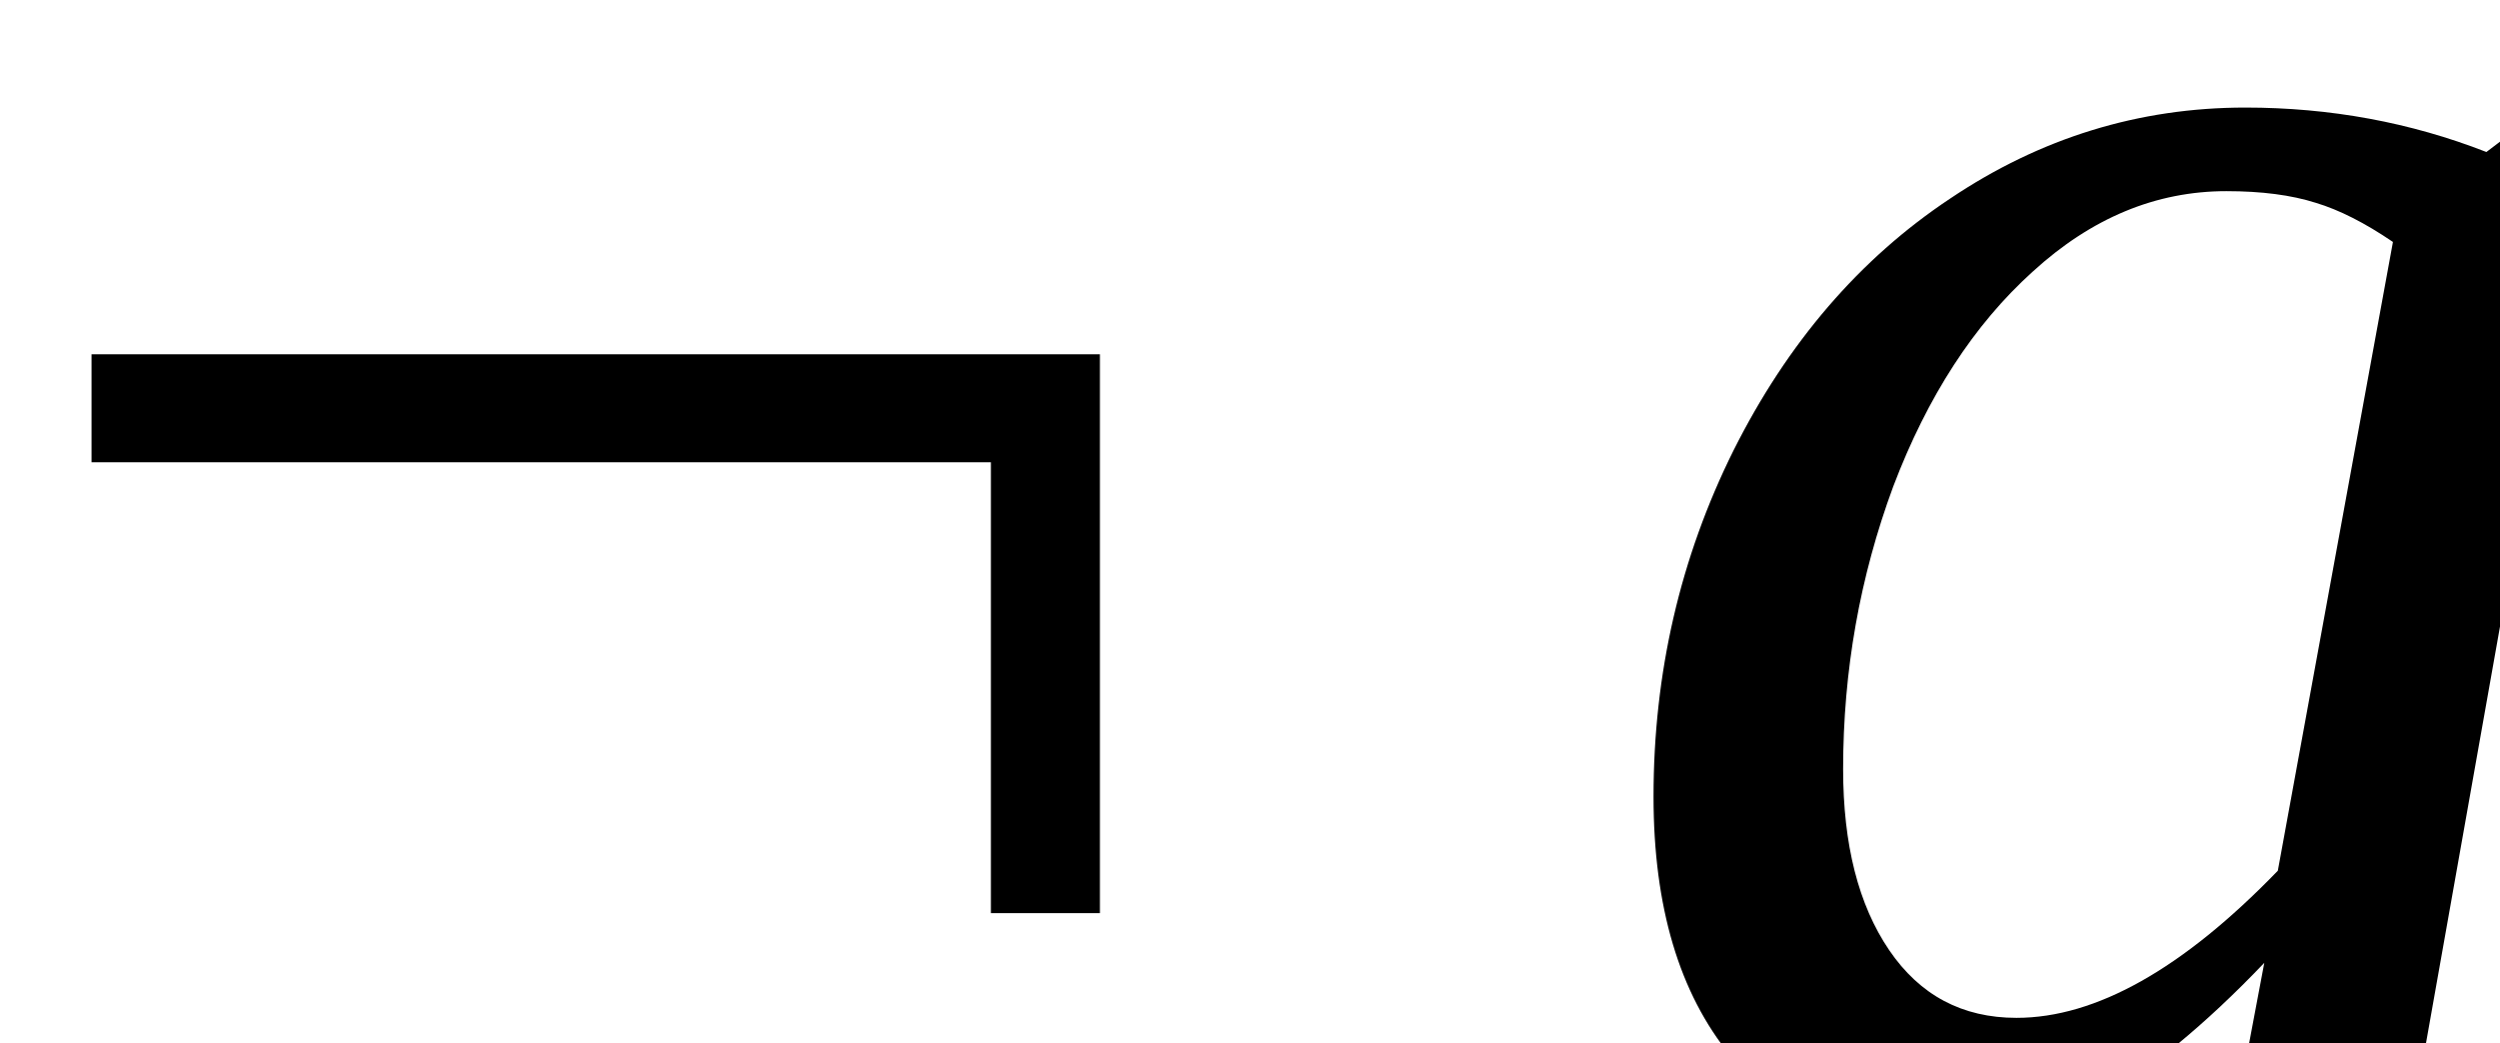
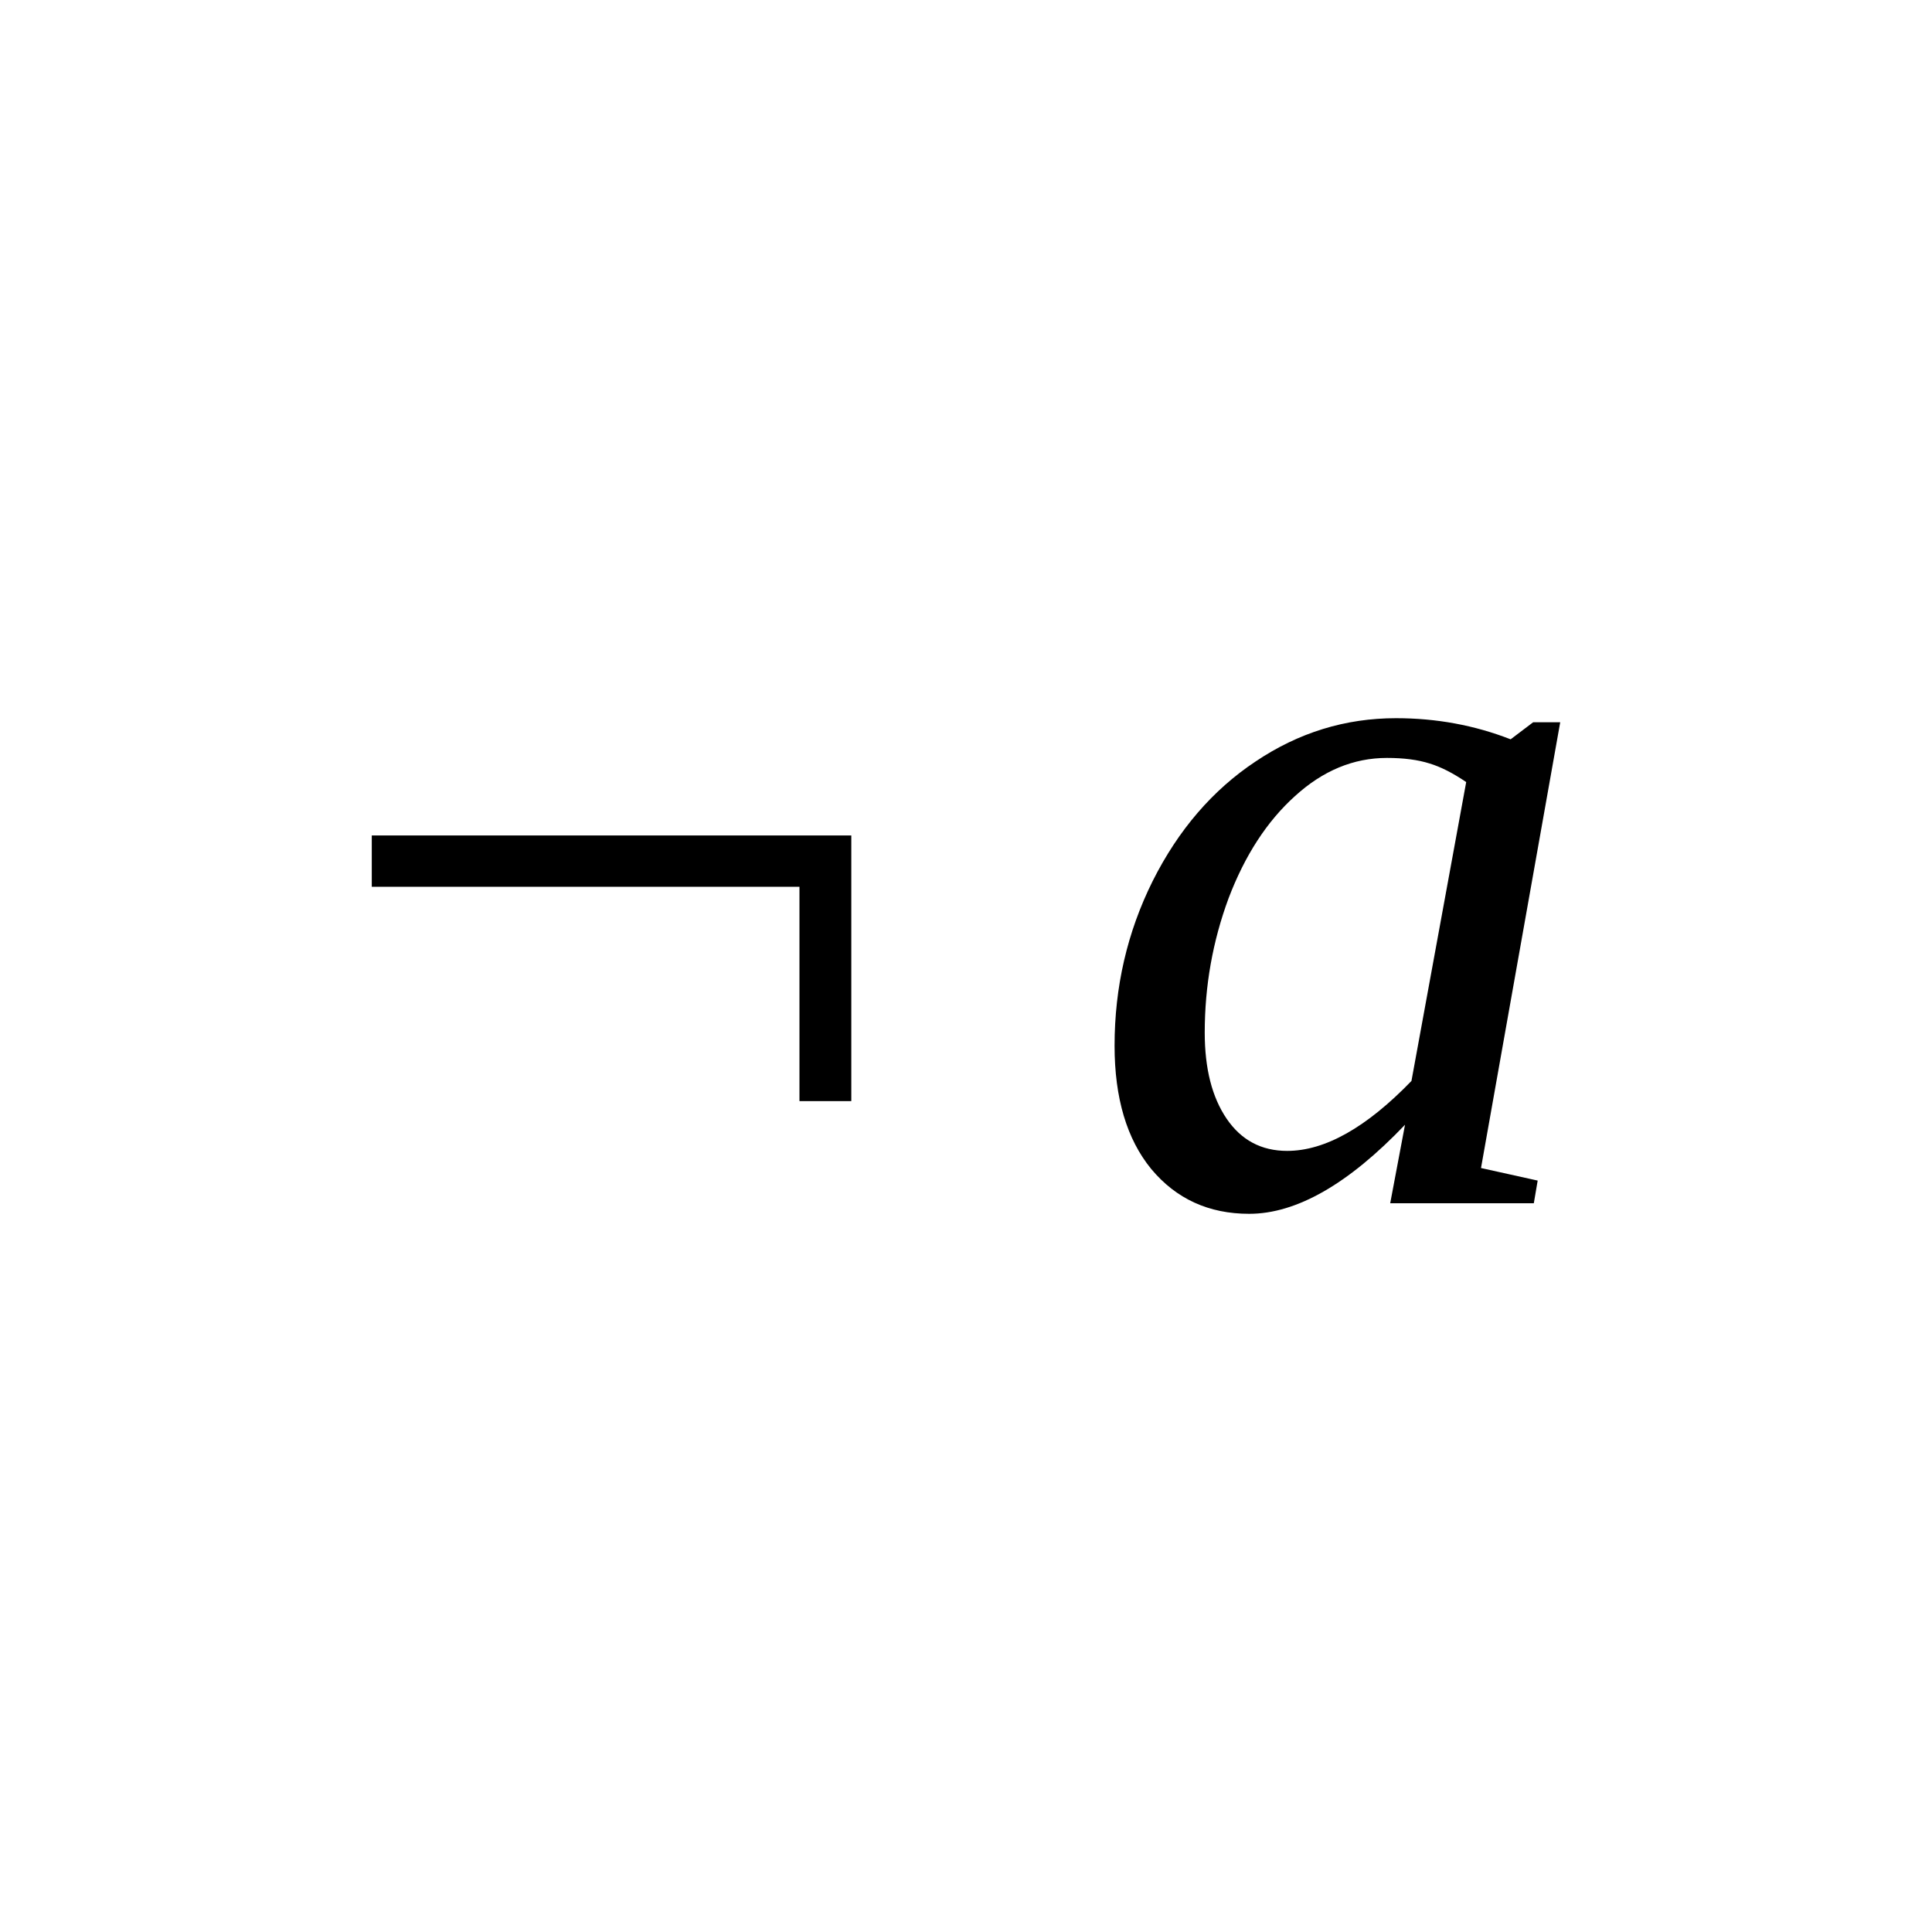
- <svg xmlns="http://www.w3.org/2000/svg" version="1.1">
-   <path d="M 8.122,2.615 V 6.74 H 7.317 V 3.412 H 0.676 V 2.615 Z" />
-   <path d="M 17.9,7.779 18.78,7.974 18.72,8.326 H 16.49 L 16.72,7.107 Q 15.4,8.49 14.3,8.49 13.36,8.49 12.78,7.795 12.21,7.099 12.21,5.88 12.21,4.513 12.8,3.326 13.4,2.13 14.4,1.466 15.4,0.794 16.58,0.794 17.52,0.794 18.36,1.122 L 18.71,0.857 H 19.13 Z M 17.67,1.786 Q 17.36,1.575 17.1,1.497 16.83,1.411 16.44,1.411 15.66,1.411 15.01,2.005 14.36,2.591 13.98,3.591 13.61,4.591 13.61,5.677 13.61,6.513 13.95,7.013 14.29,7.513 14.89,7.513 15.77,7.513 16.82,6.427 Z" />
+ <svg xmlns="http://www.w3.org/2000/svg" version="1.1" id="svg58" width="30" height="30">
+   <defs id="defs62" />
+   <path d="m 13.219,12.973 v 4.125 h -0.805 v -3.328 H 5.773 v -0.797 z" id="path54" />
+   <path d="m 22.997,18.137 0.88,0.195 -0.06,0.352 h -2.23 l 0.23,-1.219 q -1.32,1.383 -2.42,1.383 -0.94,0 -1.52,-0.695 -0.57,-0.696 -0.57,-1.915 0,-1.367 0.59,-2.554 0.6,-1.196 1.6,-1.86 1,-0.672 2.18,-0.672 0.94,0 1.78,0.328 l 0.35,-0.265 h 0.42 z m -0.23,-5.993 q -0.31,-0.211 -0.57,-0.289 -0.27,-0.086 -0.66,-0.086 -0.78,0 -1.43,0.594 -0.65,0.586 -1.03,1.586 -0.37,1 -0.37,2.086 0,0.836 0.34,1.336 0.34,0.5 0.94,0.5 0.88,0 1.93,-1.086 z" id="path56" />
</svg>
